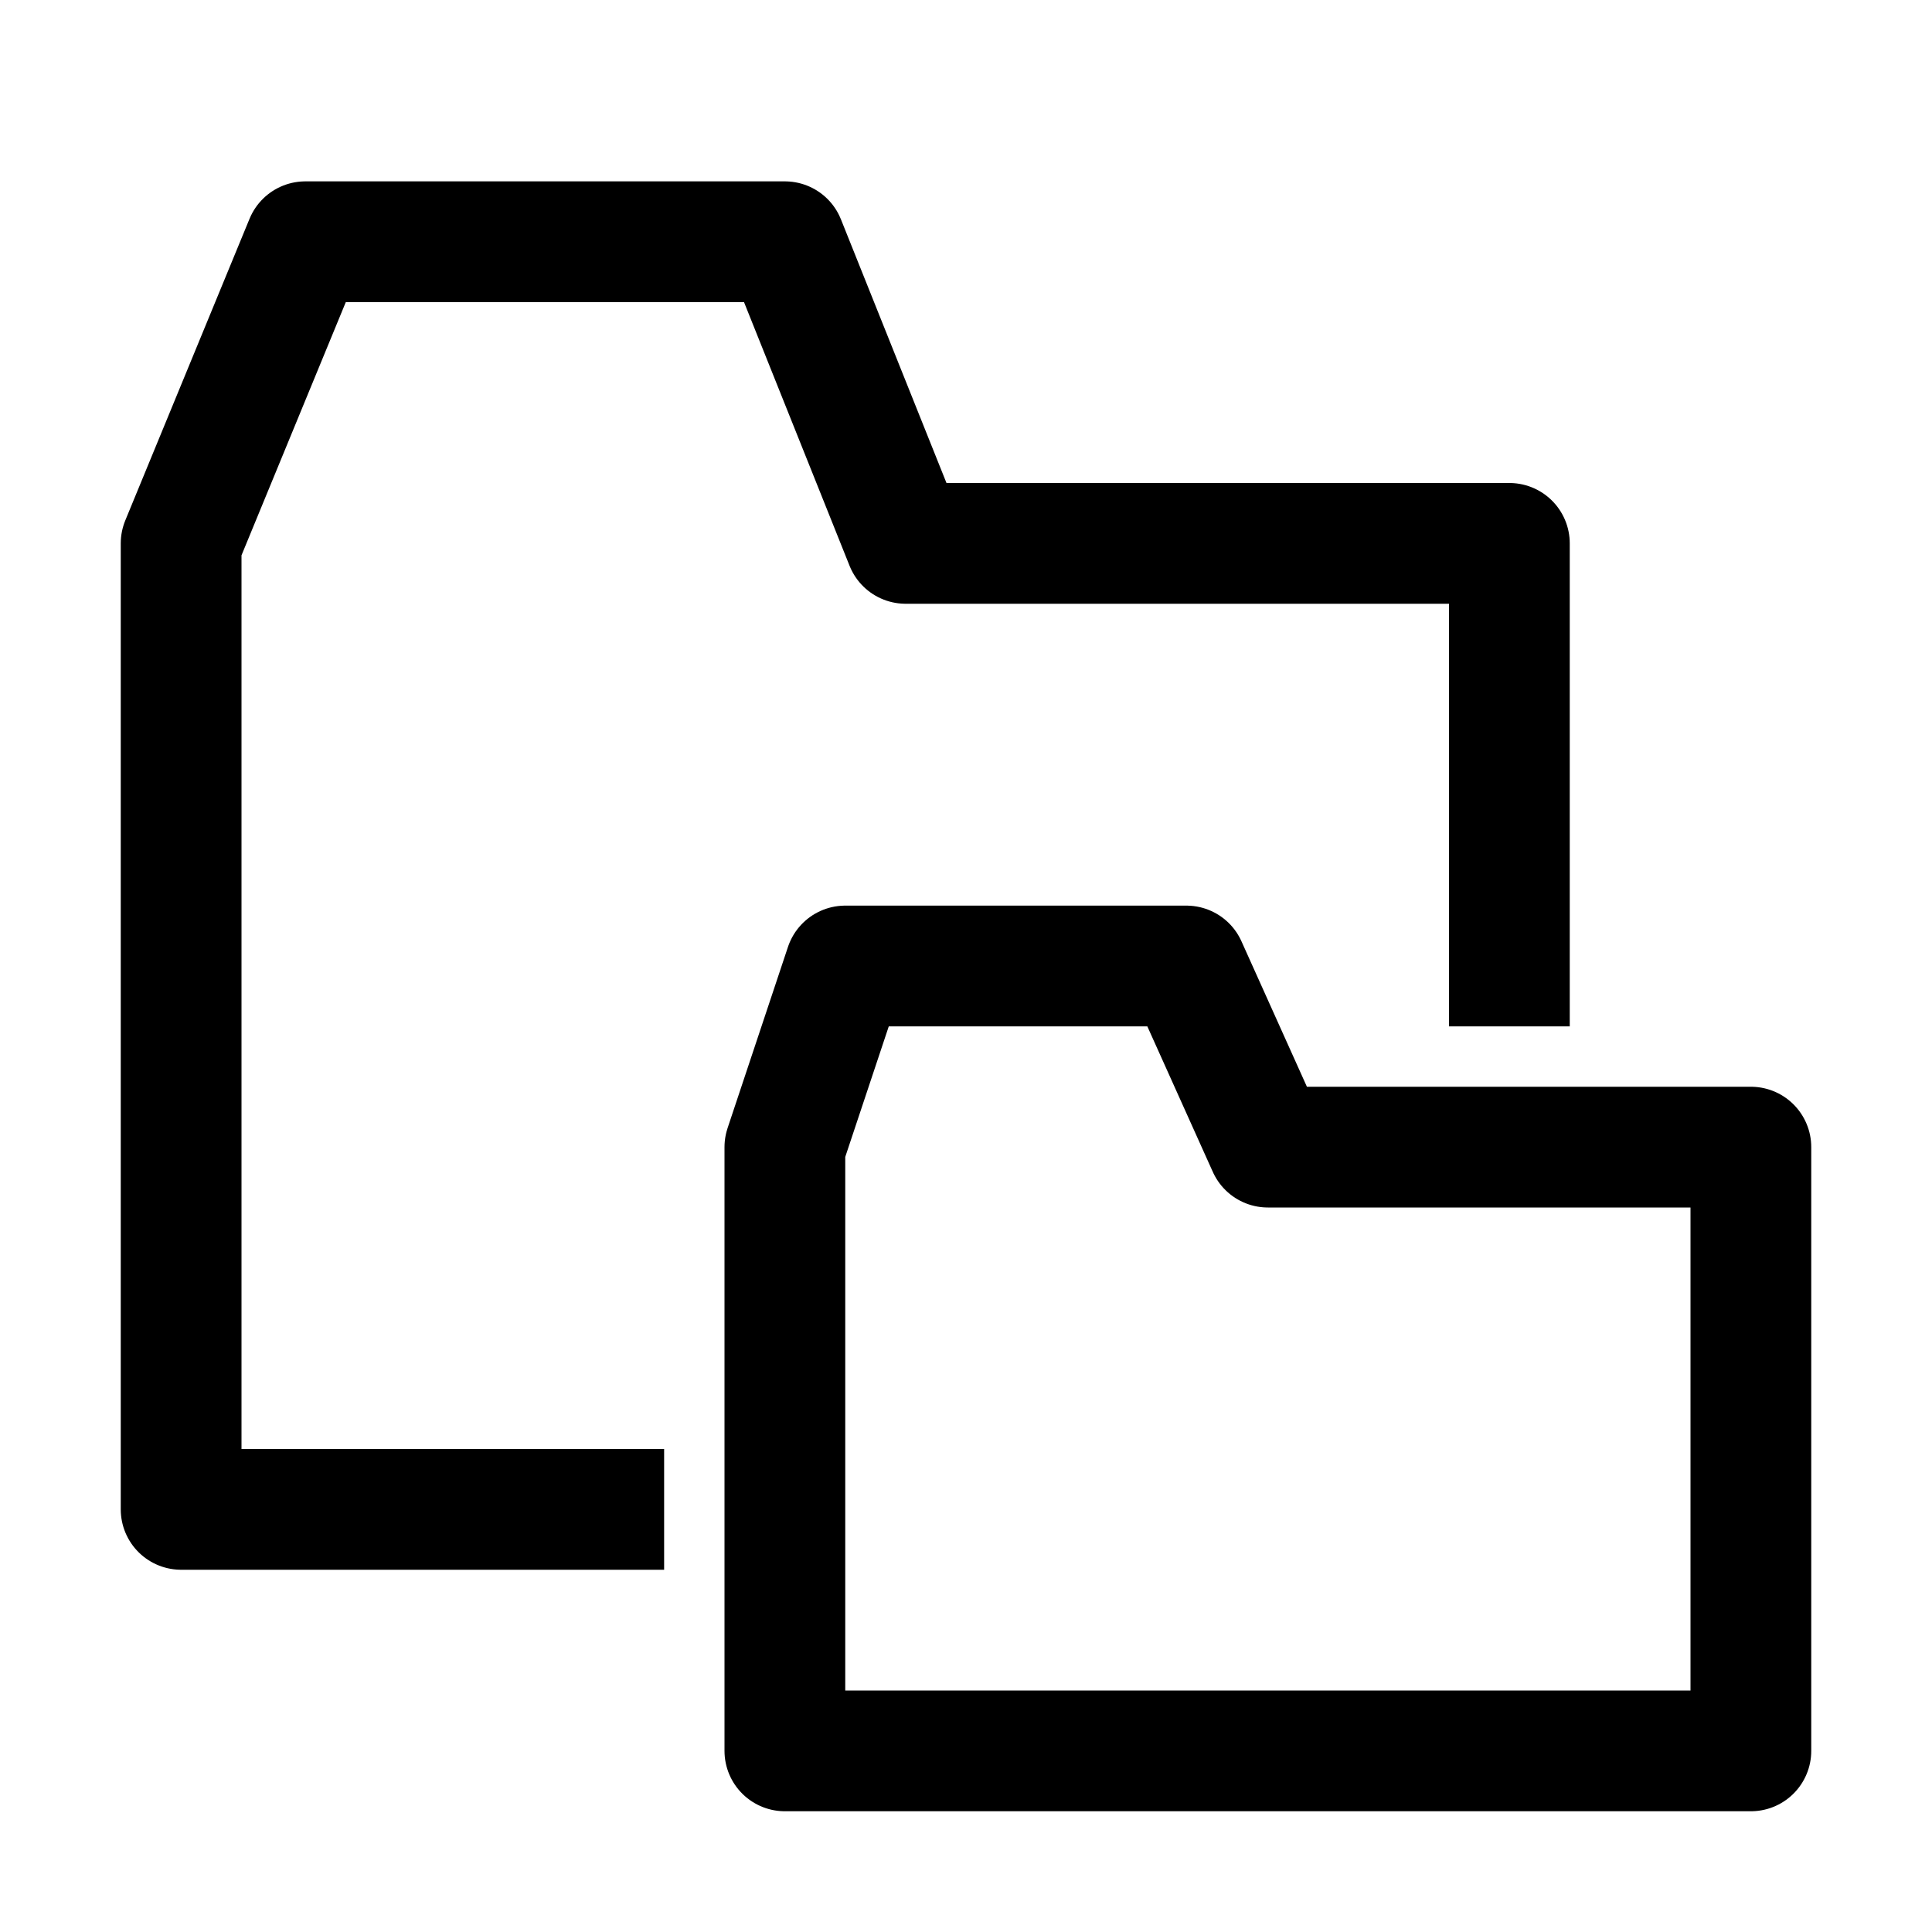
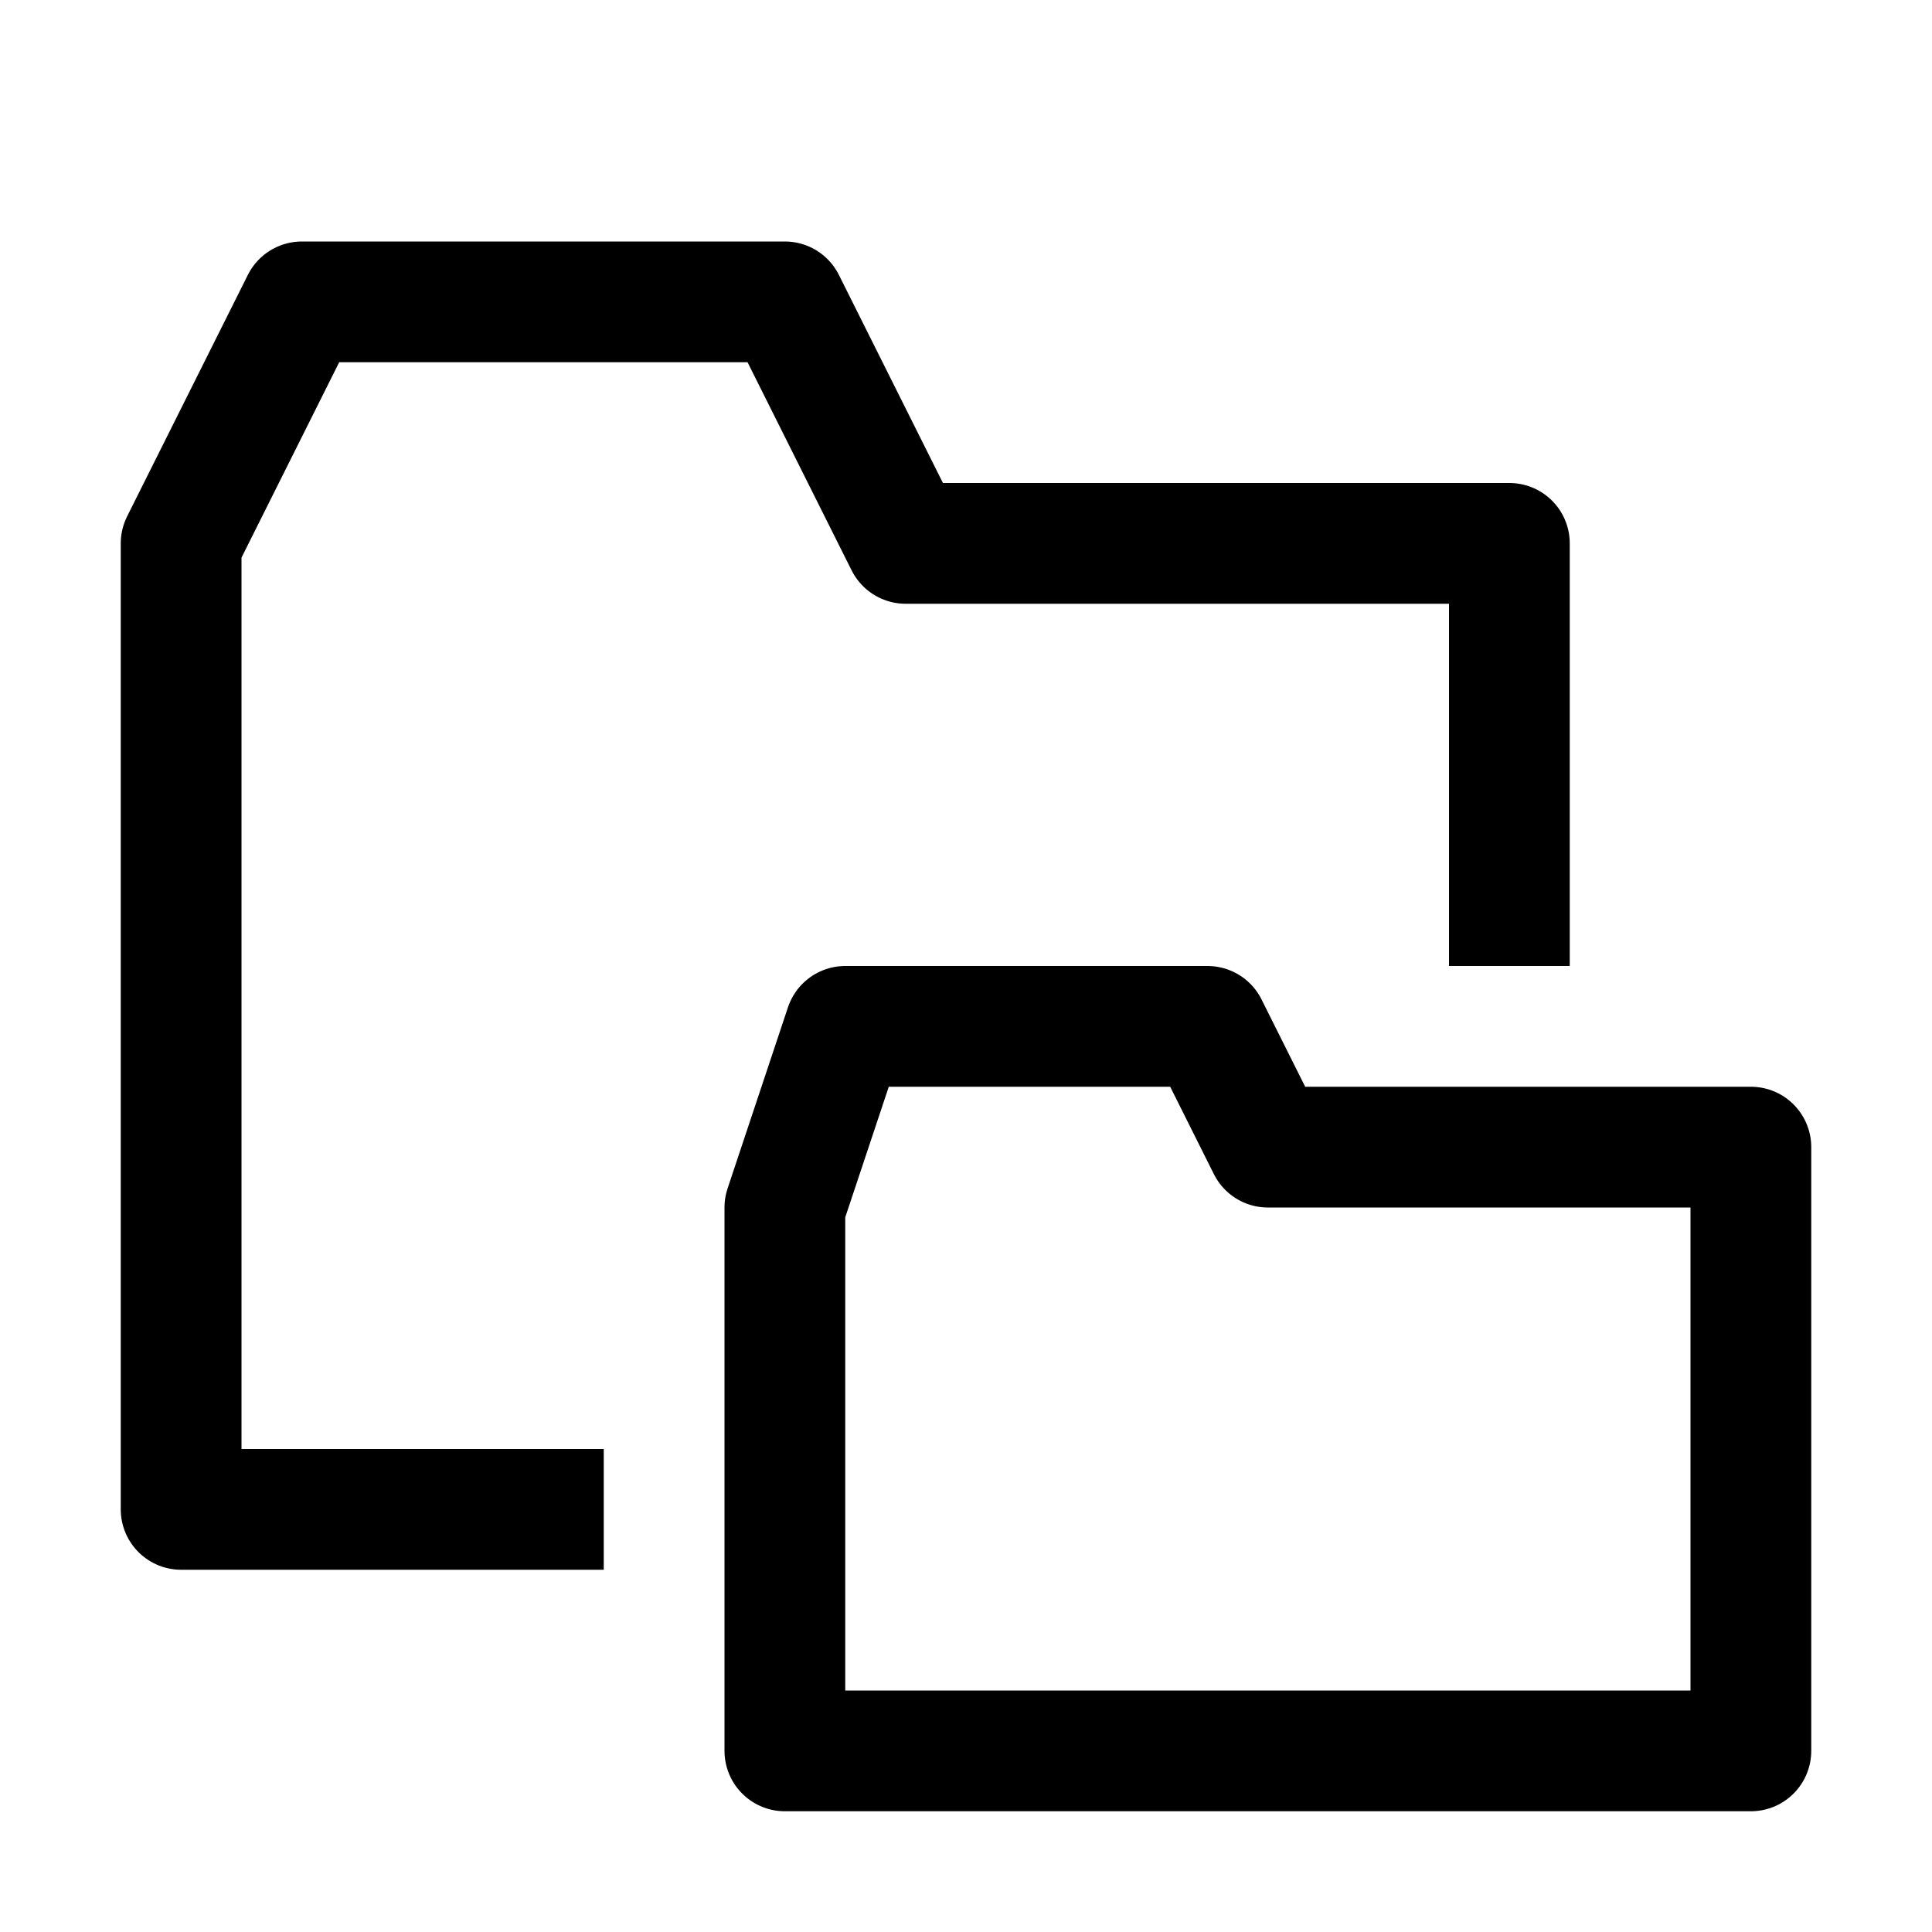
<svg xmlns="http://www.w3.org/2000/svg" width="16" height="16" version="1.1" id="svg1">
  <defs id="defs1" />
-   <path style="fill:none;stroke:#000000;stroke-linecap:butt;stroke-linejoin:round" d="m 5.5,12.5 h -4 v -8 L 2.529,2.002 H 6.5 L 7.5,4.5 h 5 v 4" id="path1" />
-   <path style="fill:none;stroke:#000000;stroke-width:1;stroke-linejoin:round;stroke-dasharray:none;paint-order:markers fill stroke" d="m 6.5,14.5 v -5 L 7,8 H 9.825 L 10.5,9.5 h 4 v 5 z" id="path1-7" />
+   <path style="fill:none;stroke:black;stroke-linecap:butt;stroke-linejoin:round" d="M 5,12.5 H 1.5 v -8 l 1,-2 h 4 l 1,2 h 5 V 8" id="path1" />
+   <path style="fill:none;stroke:black;stroke-width:1;stroke-linejoin:round" d="M 6.5,14.5 V 10 L 7,8.5 h 3 l 0.5,1 h 4 v 5 z" id="path1-7" />
</svg>
